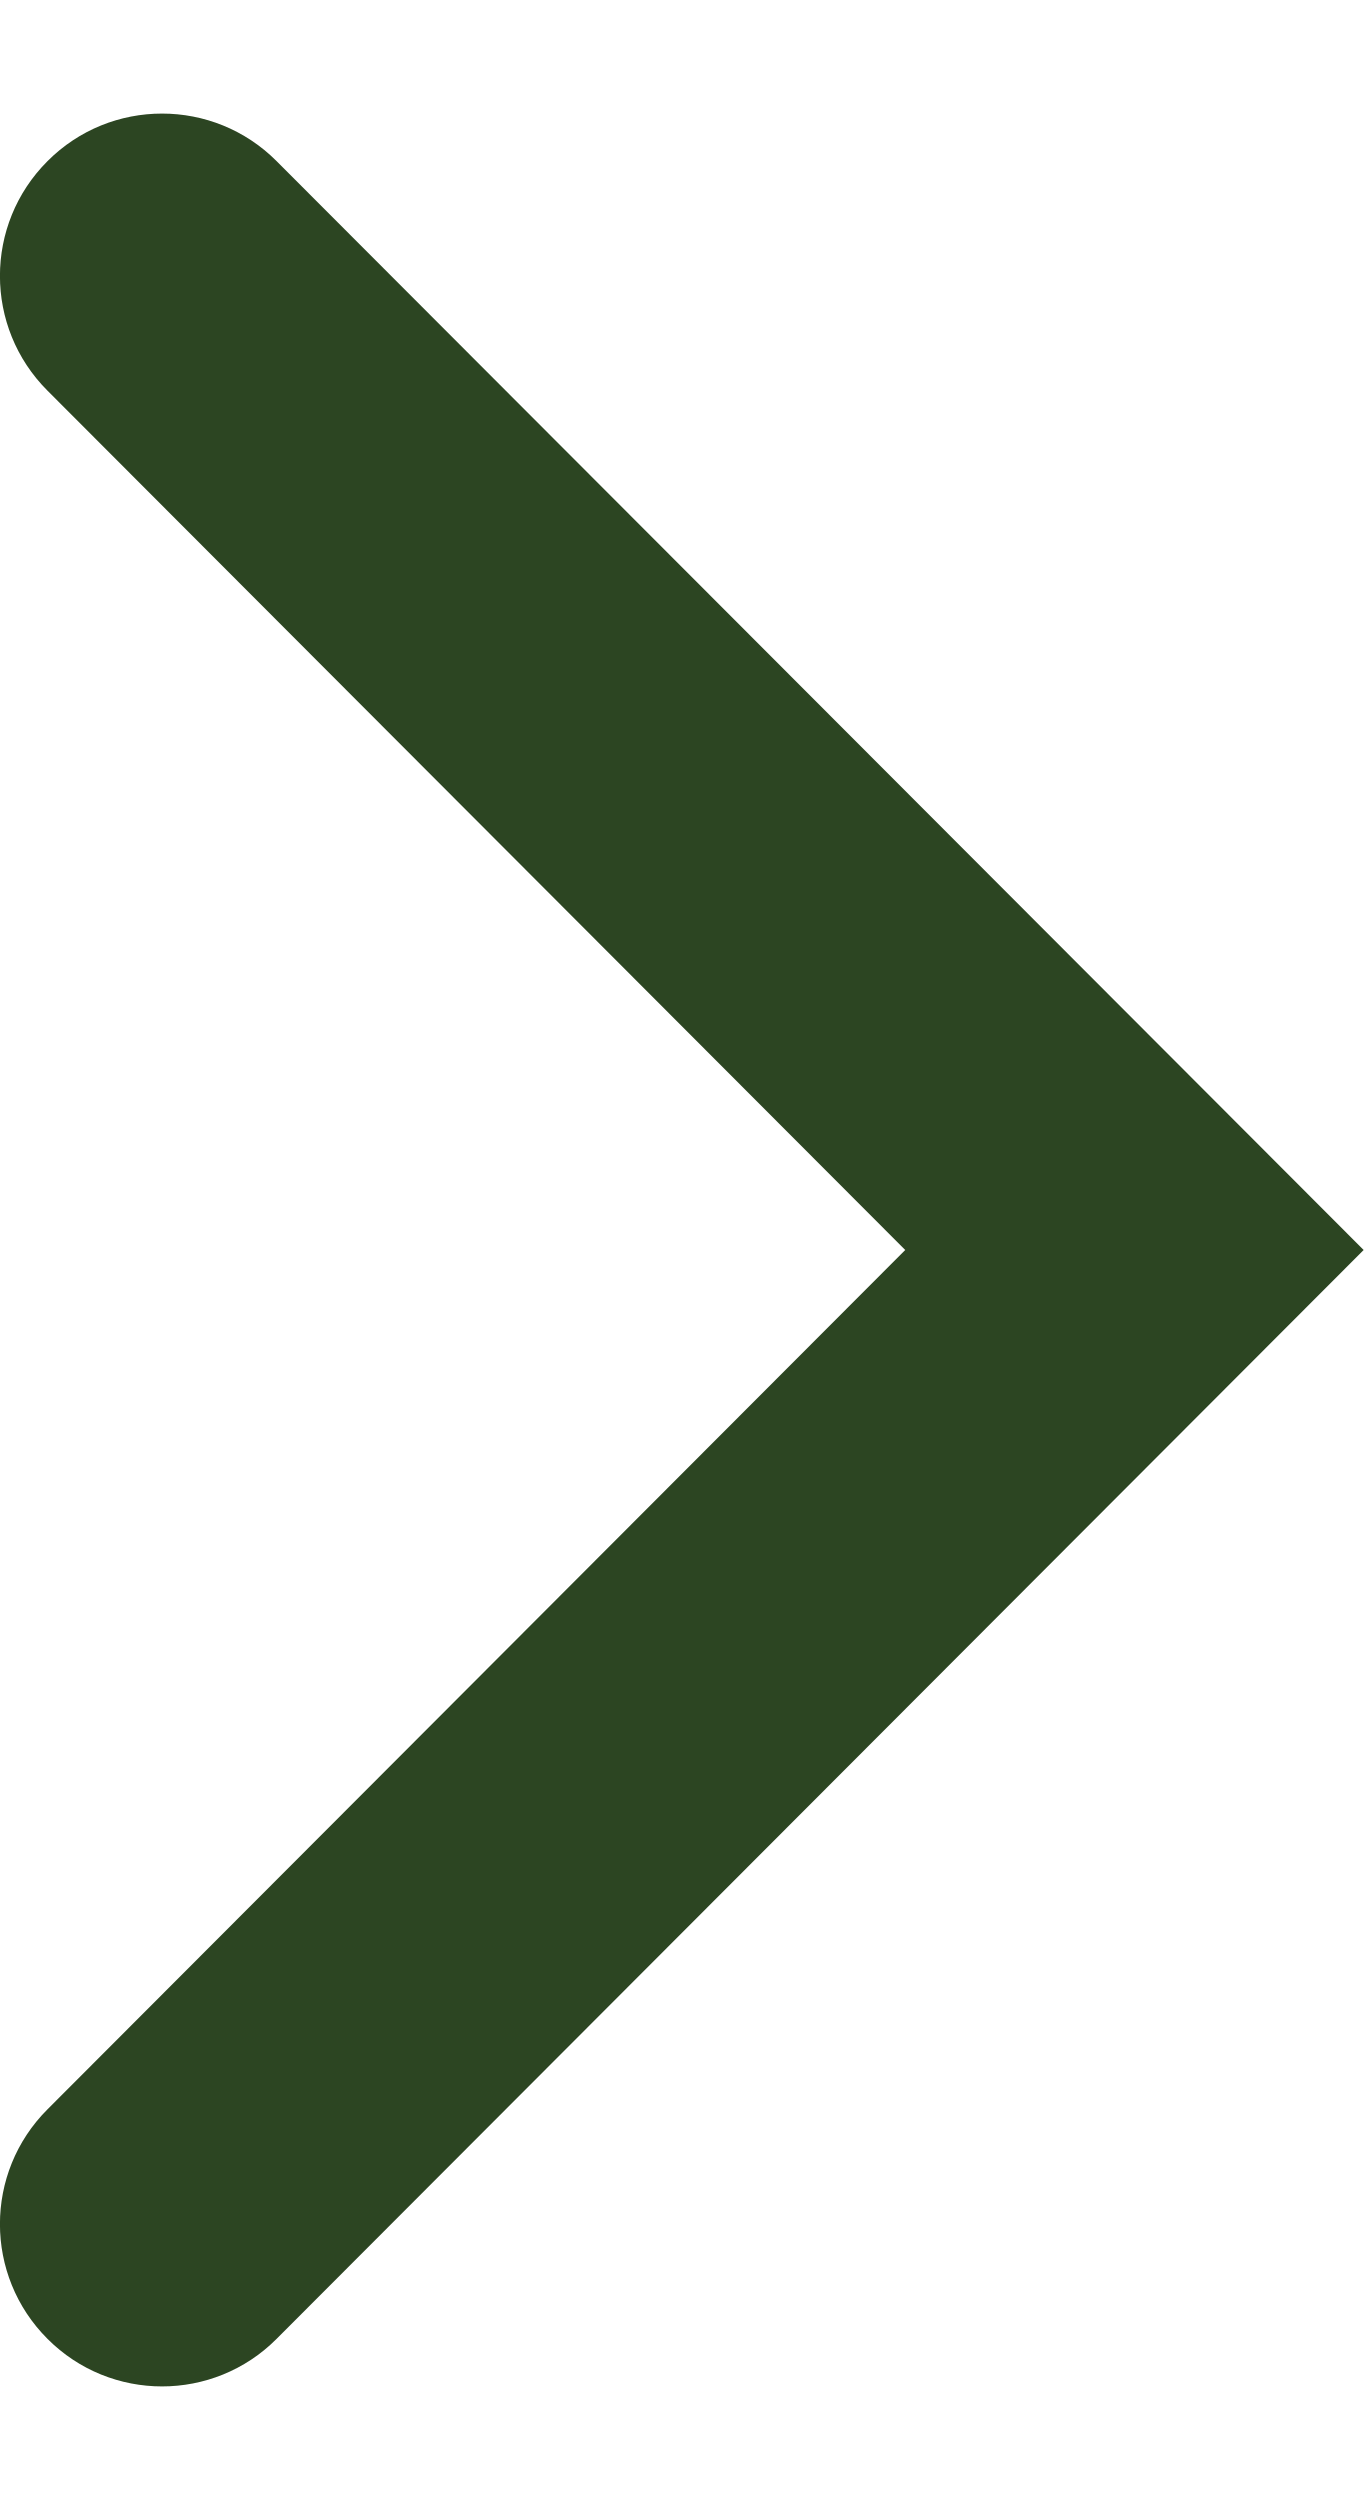
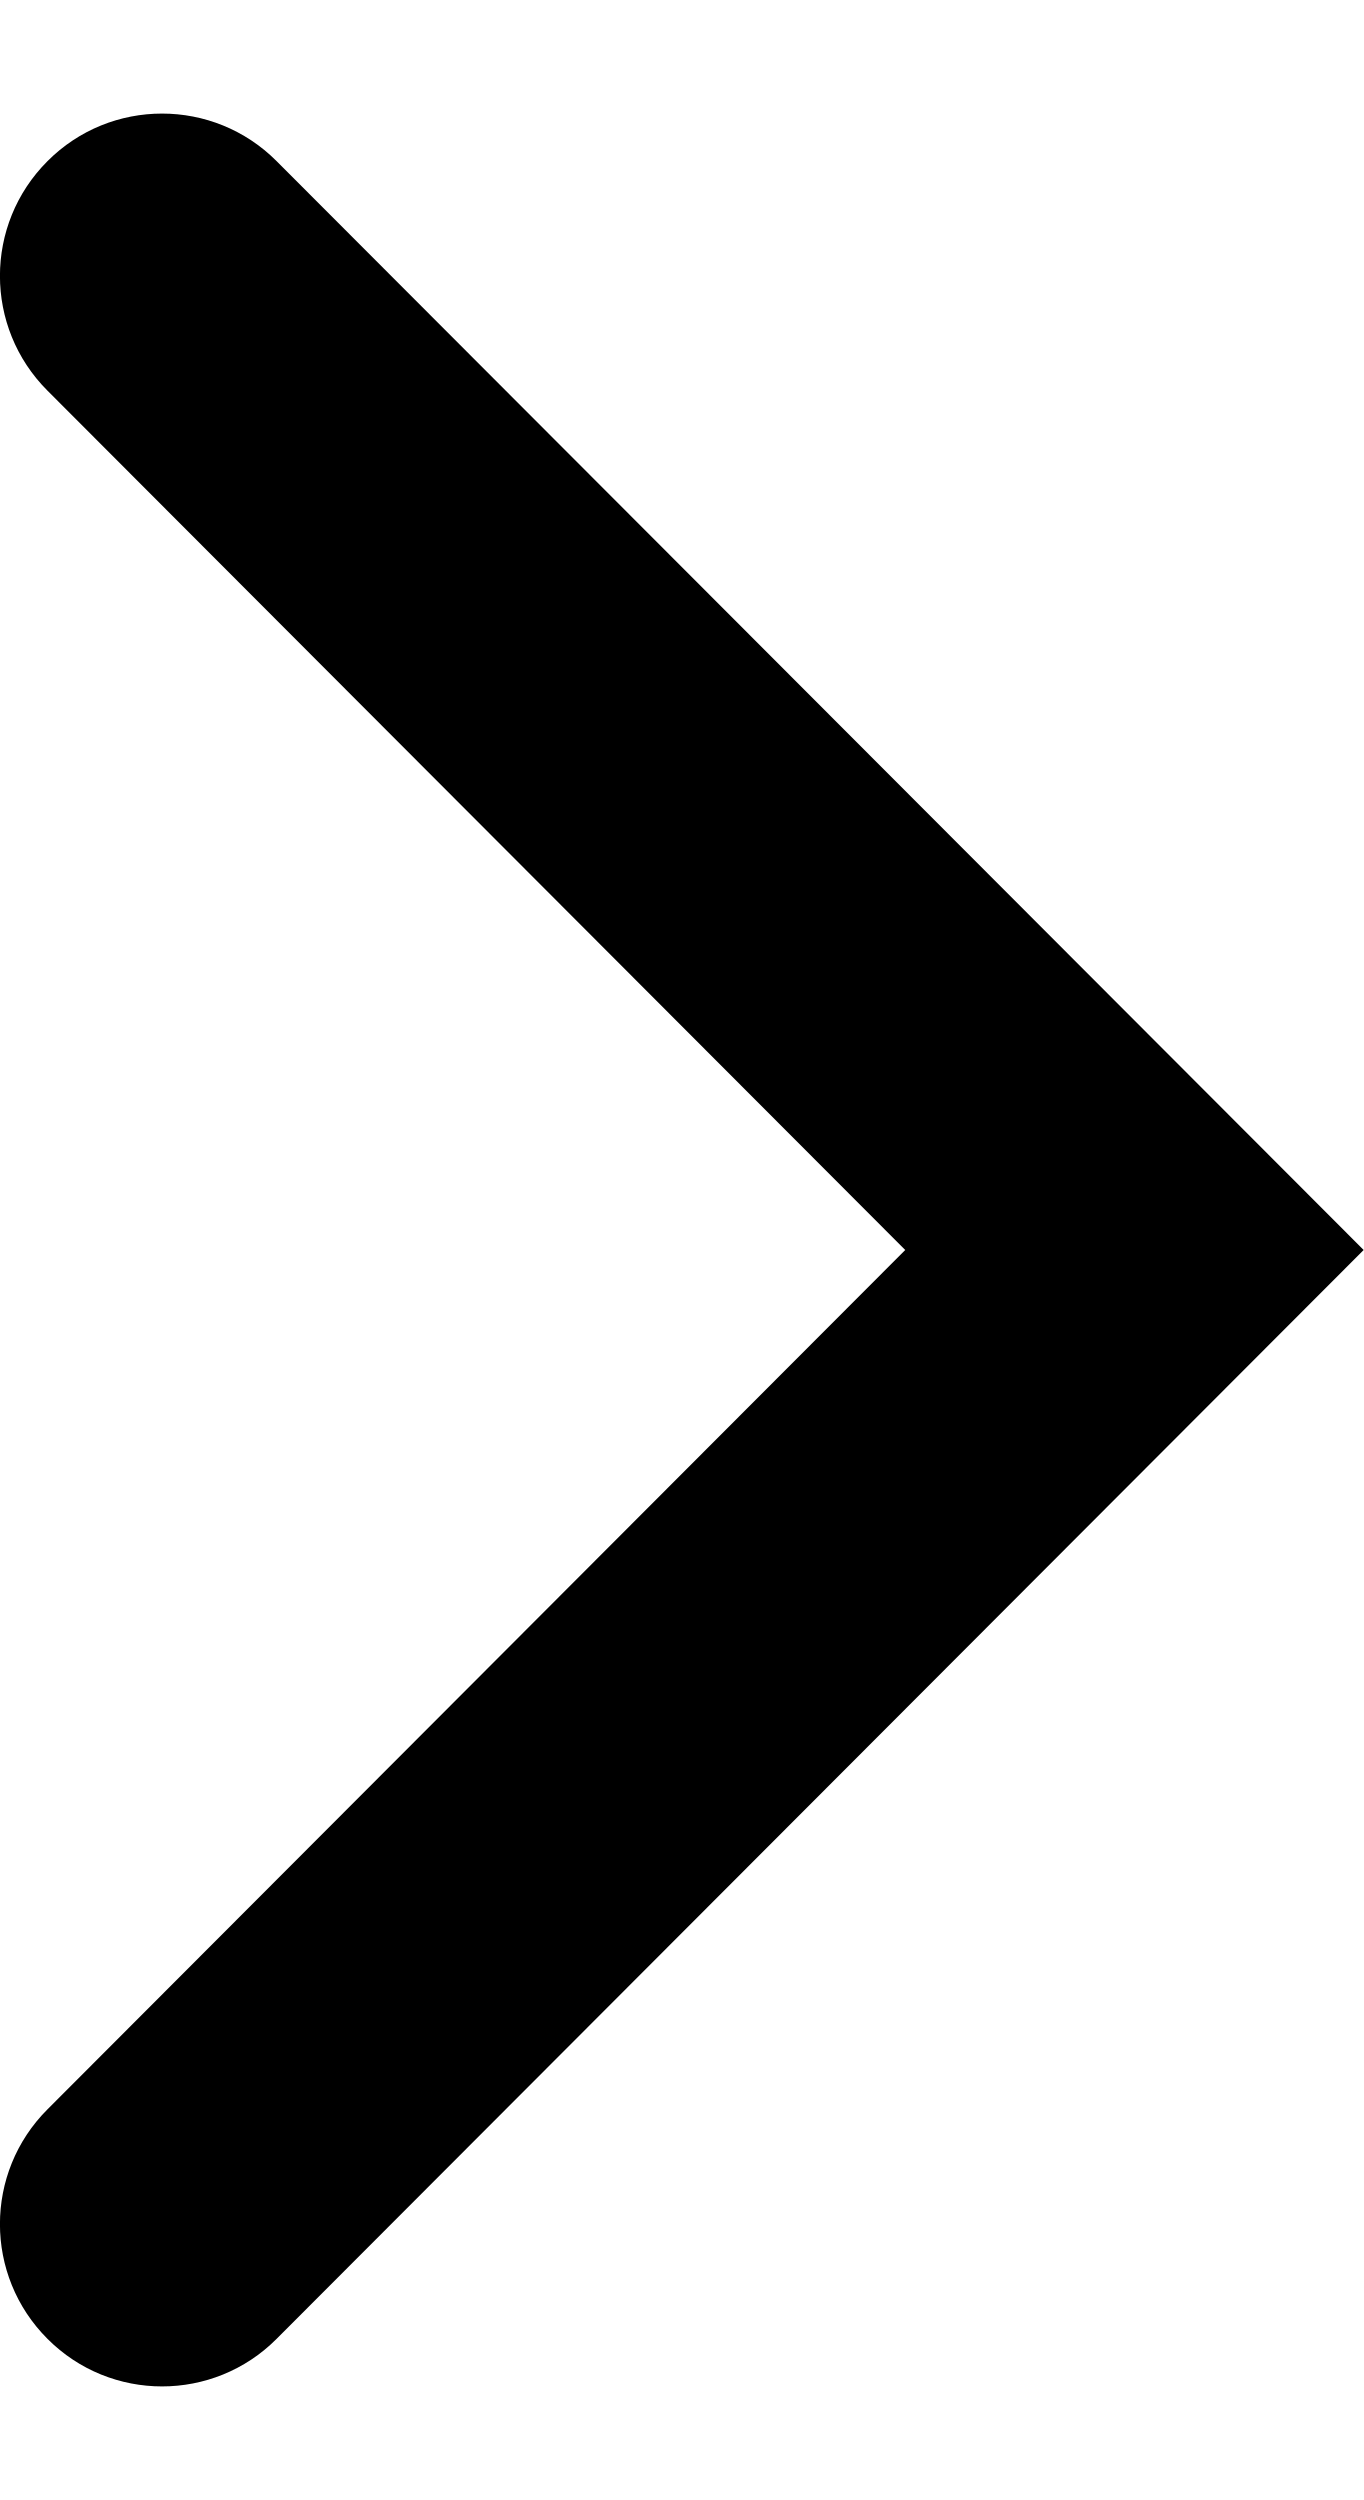
<svg xmlns="http://www.w3.org/2000/svg" width="6" height="11" viewBox="0 0 6 11" fill="none">
-   <path d="M1.217 10.291C0.939 10.57 0.487 10.57 0.209 10.291C-0.07 10.012 -0.07 9.56 0.209 9.281L3.983 5.5L0.209 1.719C-0.07 1.44 -0.07 0.988 0.209 0.709C0.487 0.43 0.939 0.43 1.217 0.709L6 5.5L1.217 10.291Z" fill="#2C4522" />
+   <path d="M1.217 10.291C0.939 10.57 0.487 10.57 0.209 10.291C-0.07 10.012 -0.07 9.56 0.209 9.281L3.983 5.5L0.209 1.719C-0.07 1.44 -0.07 0.988 0.209 0.709C0.487 0.43 0.939 0.43 1.217 0.709L6 5.5L1.217 10.291Z" fill="currentColor" />
</svg>
